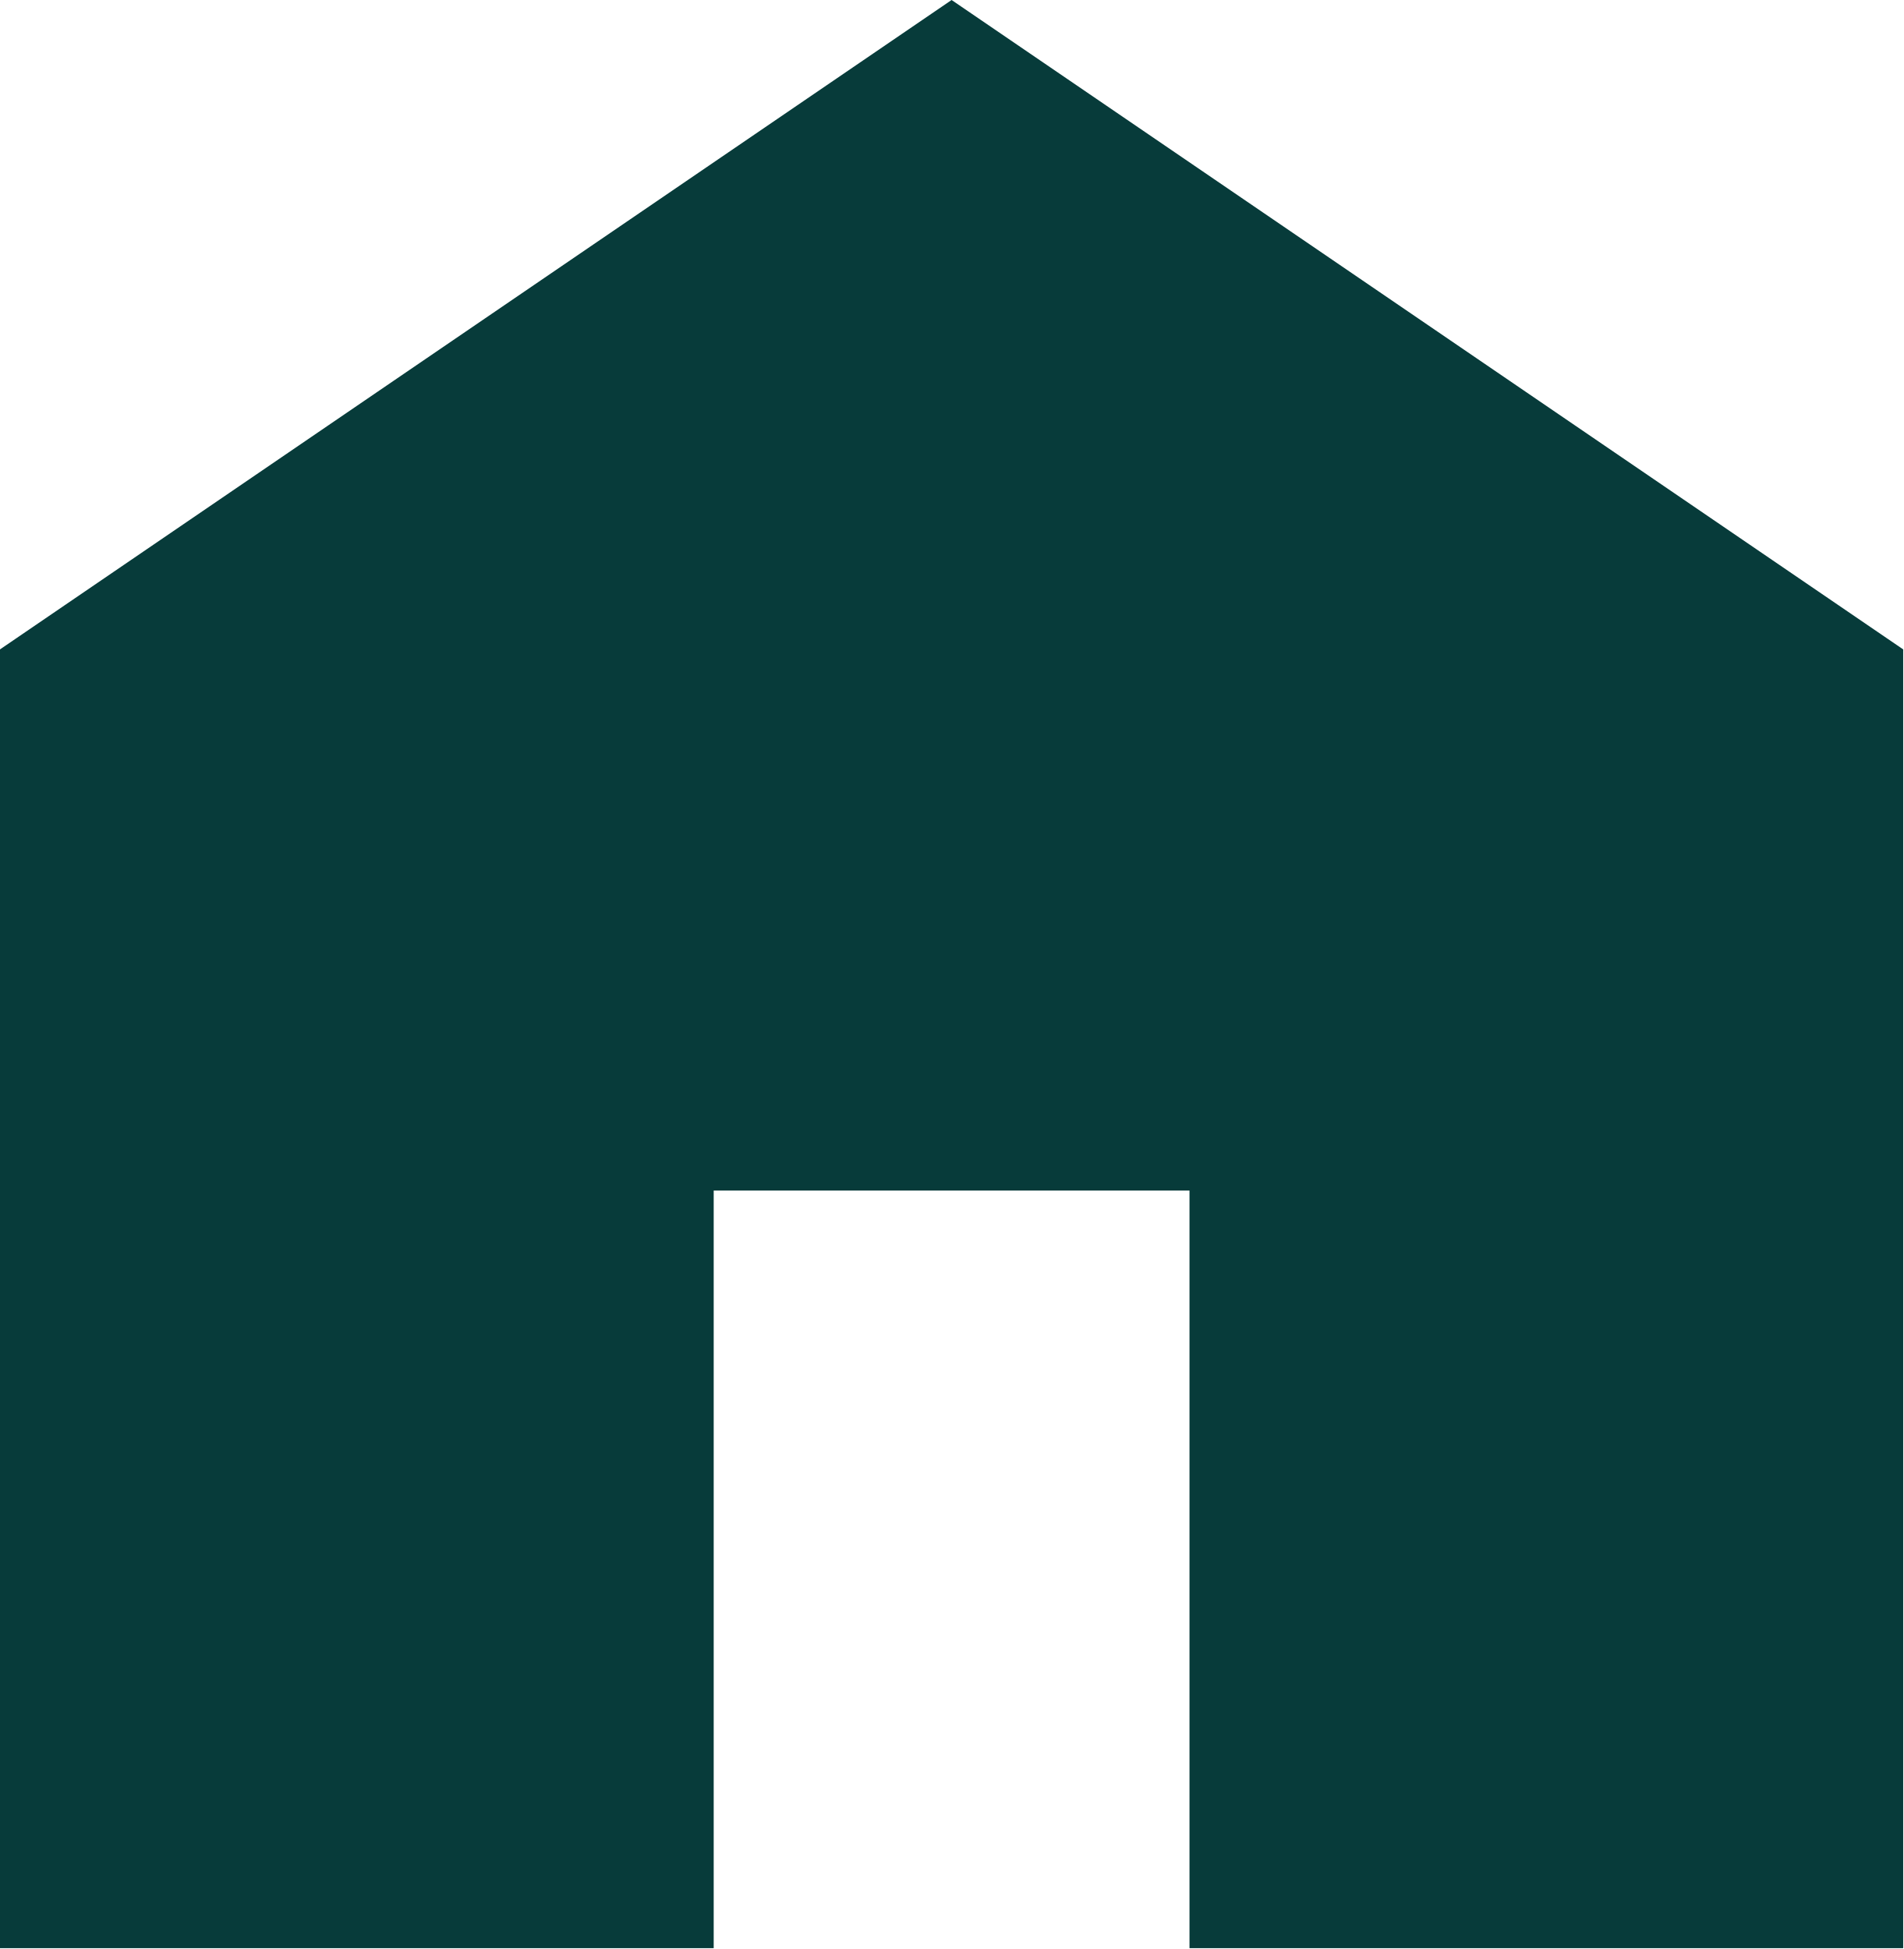
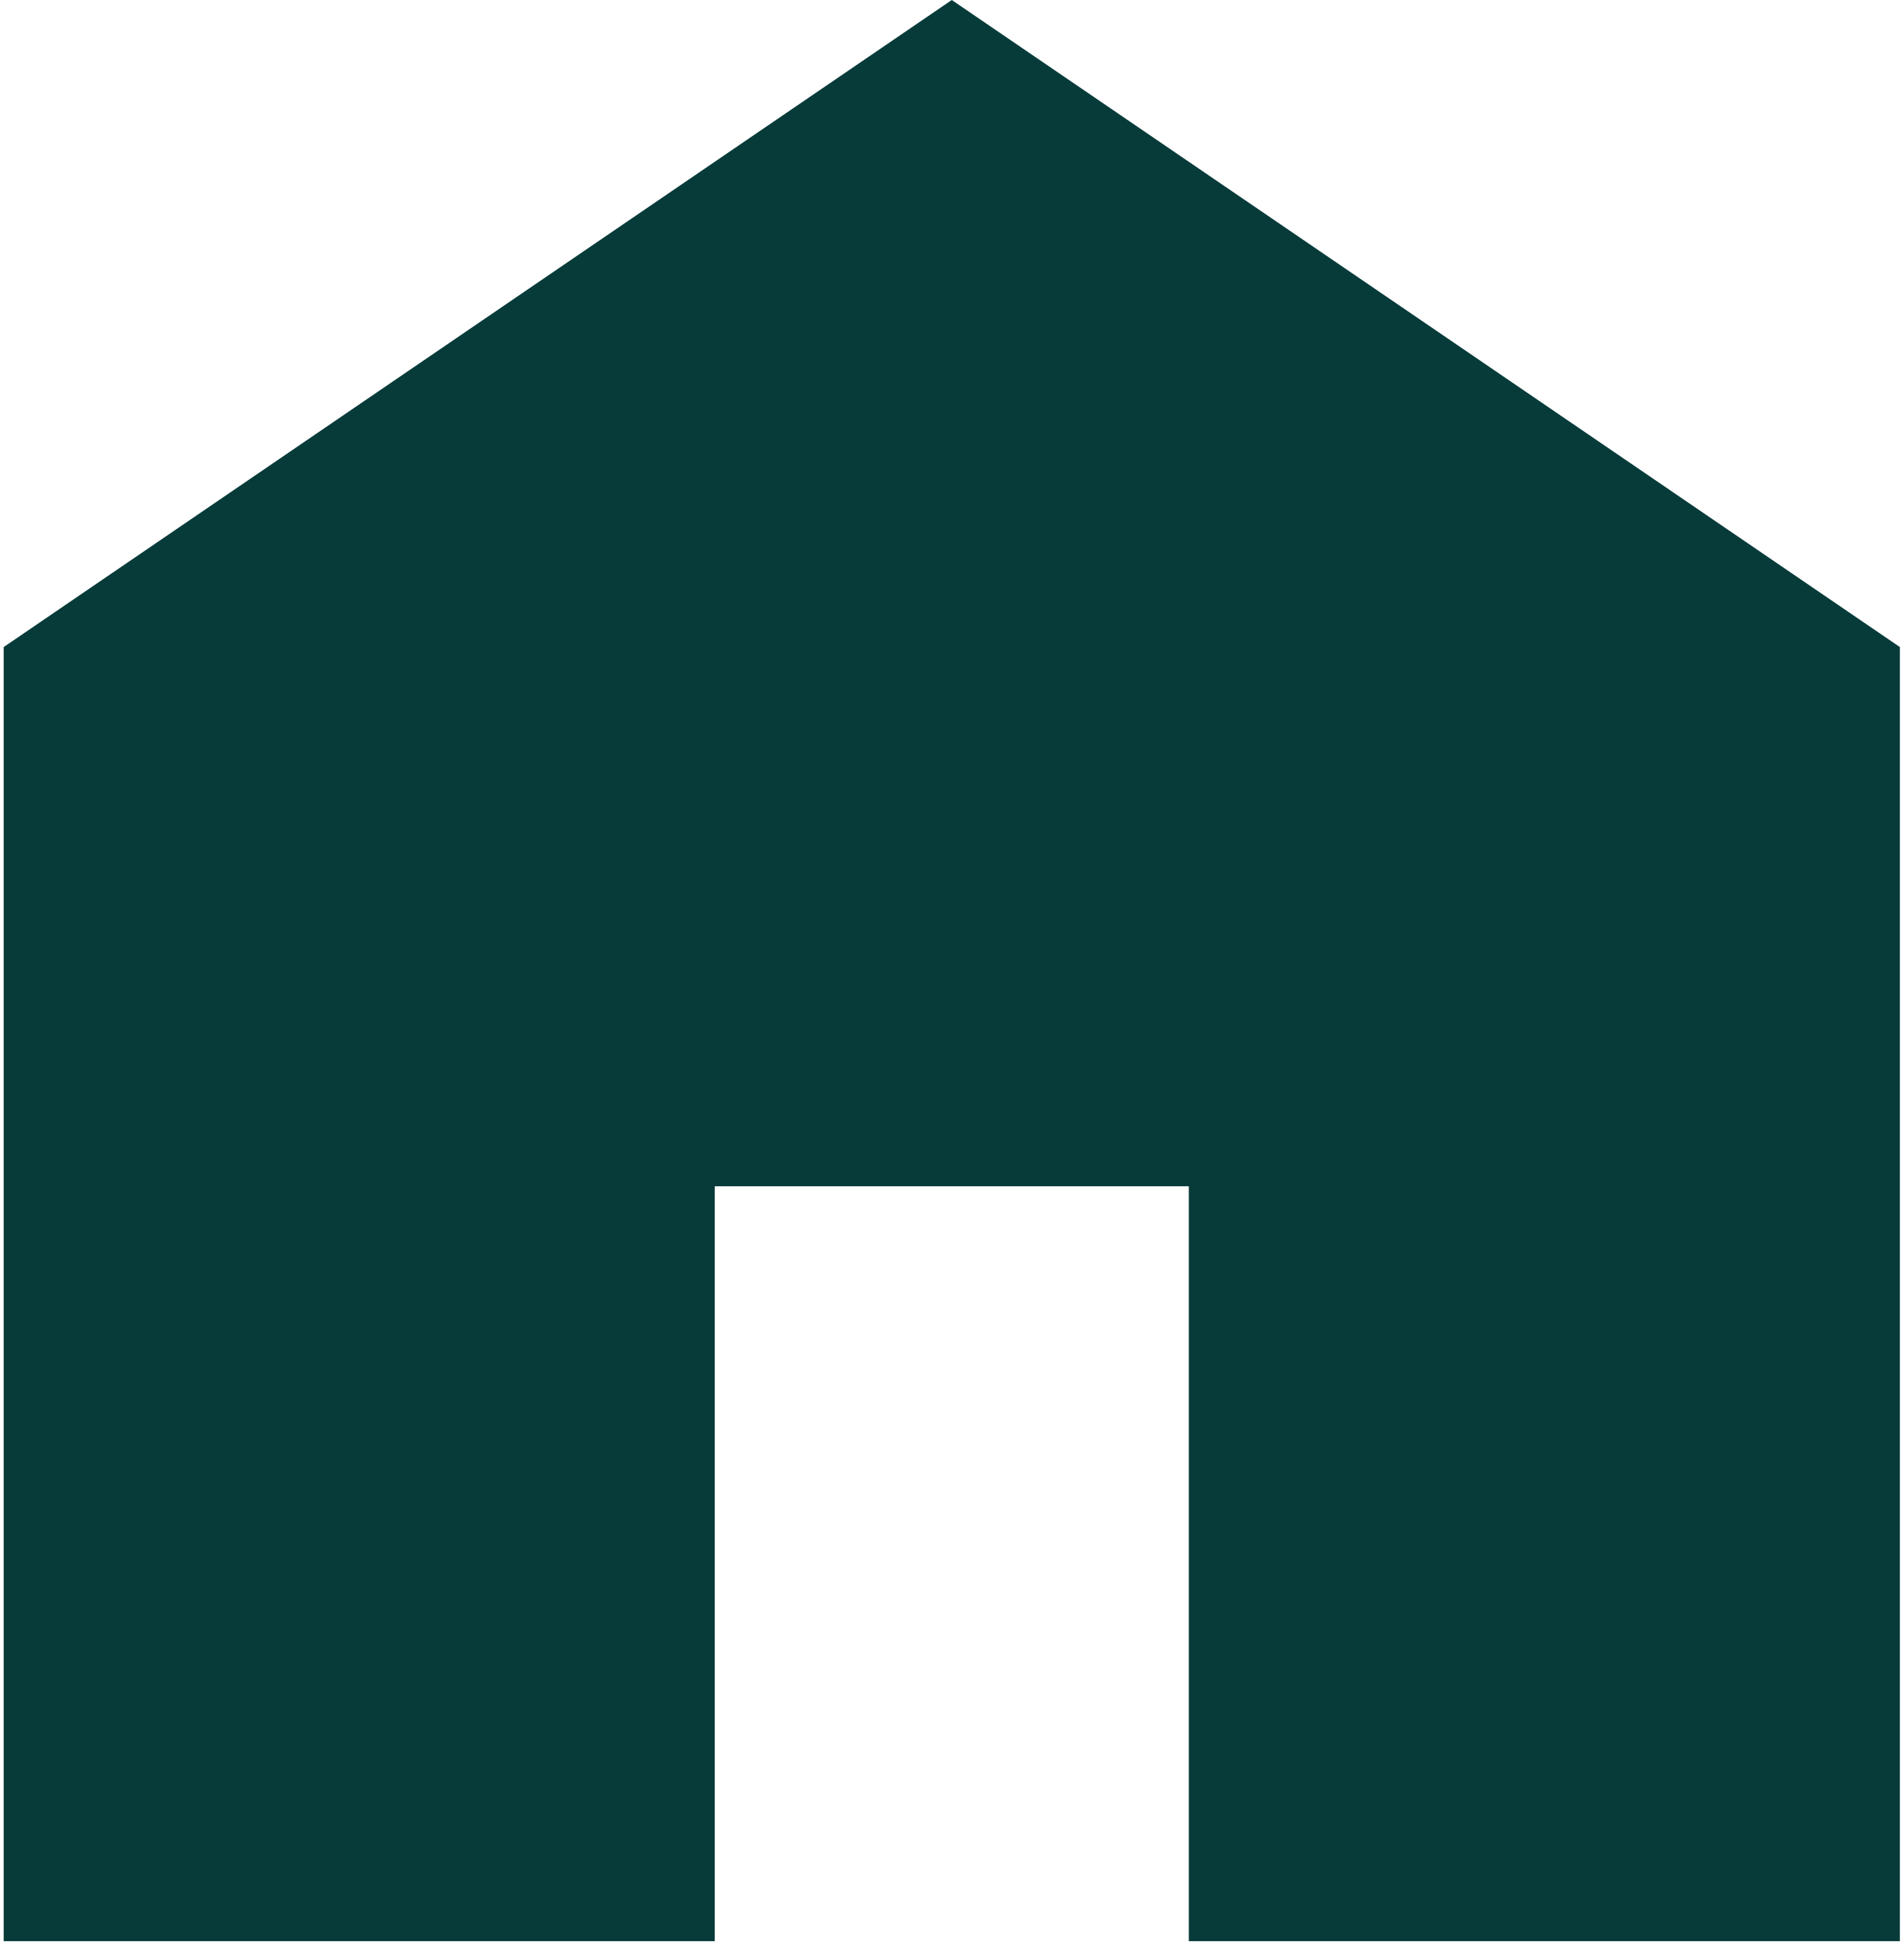
- <svg xmlns="http://www.w3.org/2000/svg" width="1294" height="1325" viewBox="0 0 1294 1325" fill="none">
-   <path d="M0 1324.43V441.477L646.856 0L1293.71 441.477V1324.43H808.571V809.374H485.142V1324.43H0Z" fill="#073B3A" />
+ <svg xmlns="http://www.w3.org/2000/svg" id="body_1" width="50" height="51">
+   <g transform="matrix(0.03849057 0 0 0.03849057 0.09660466 -0)">
+     <path d="M0 1324.43L0 441.477L646.856 0L1293.71 441.477L1293.71 1324.43L808.571 1324.43L808.571 809.374L485.142 809.374L485.142 1324.43L0 1324.43z" stroke="none" fill="#073B3A" fill-rule="nonzero" />
+   </g>
</svg>
